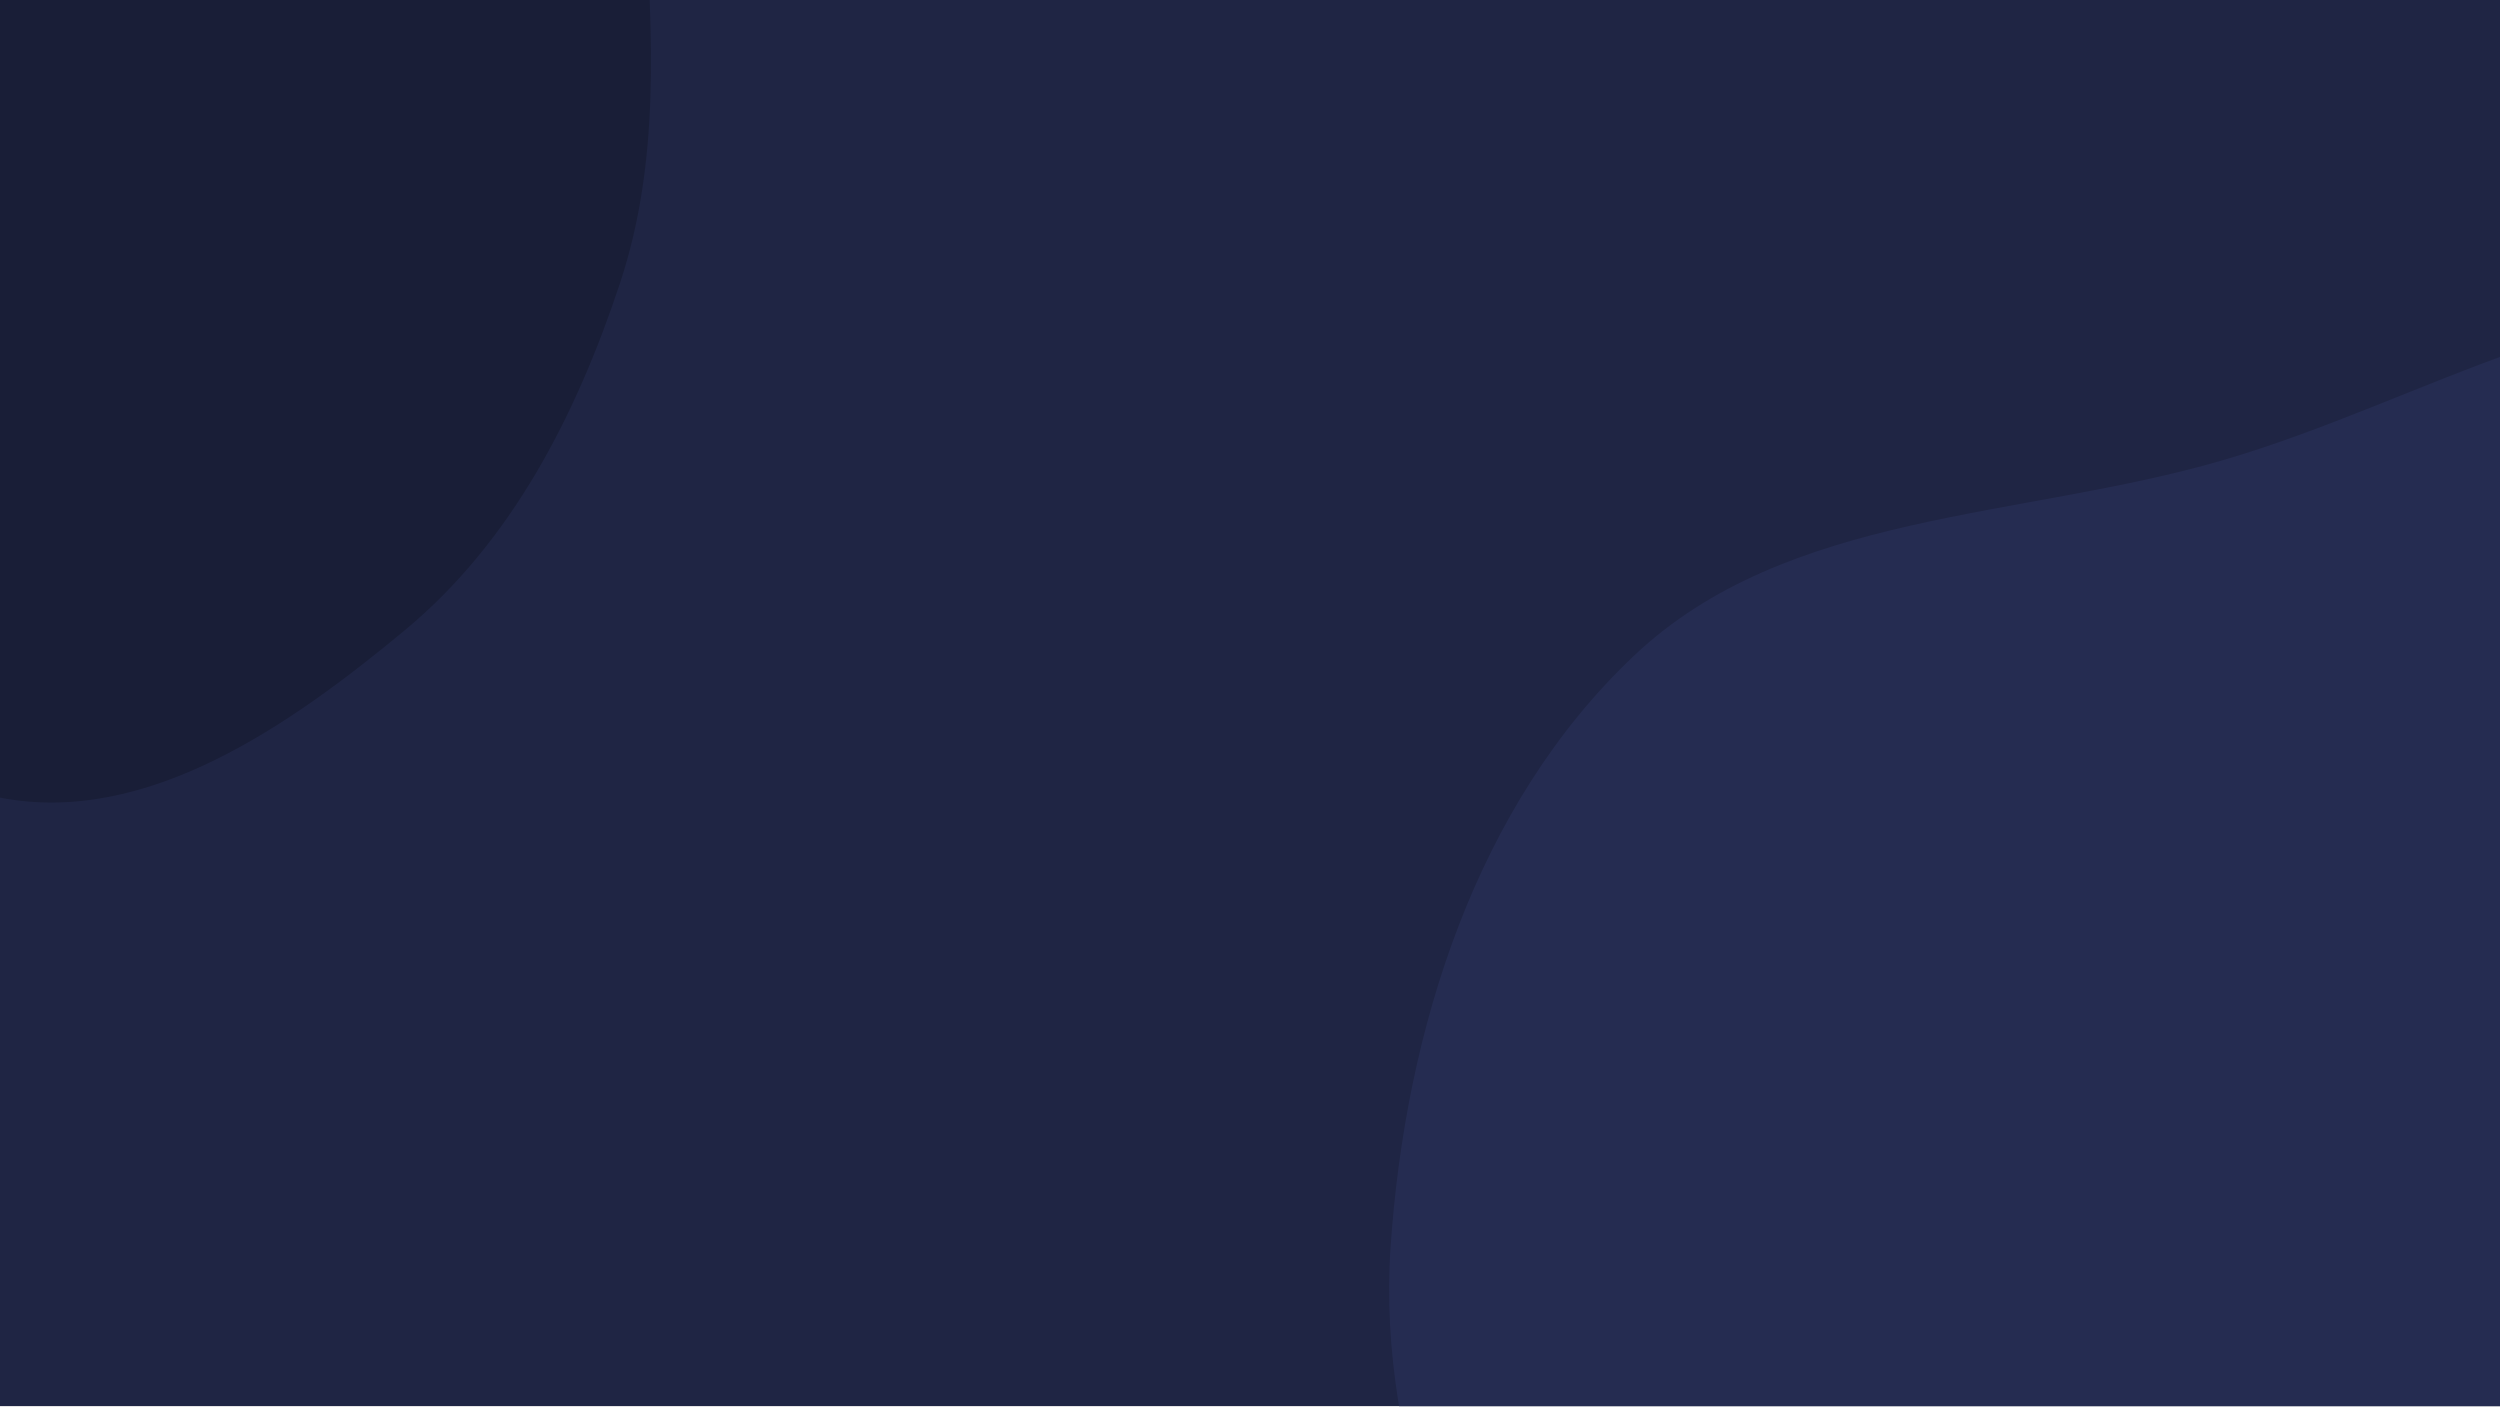
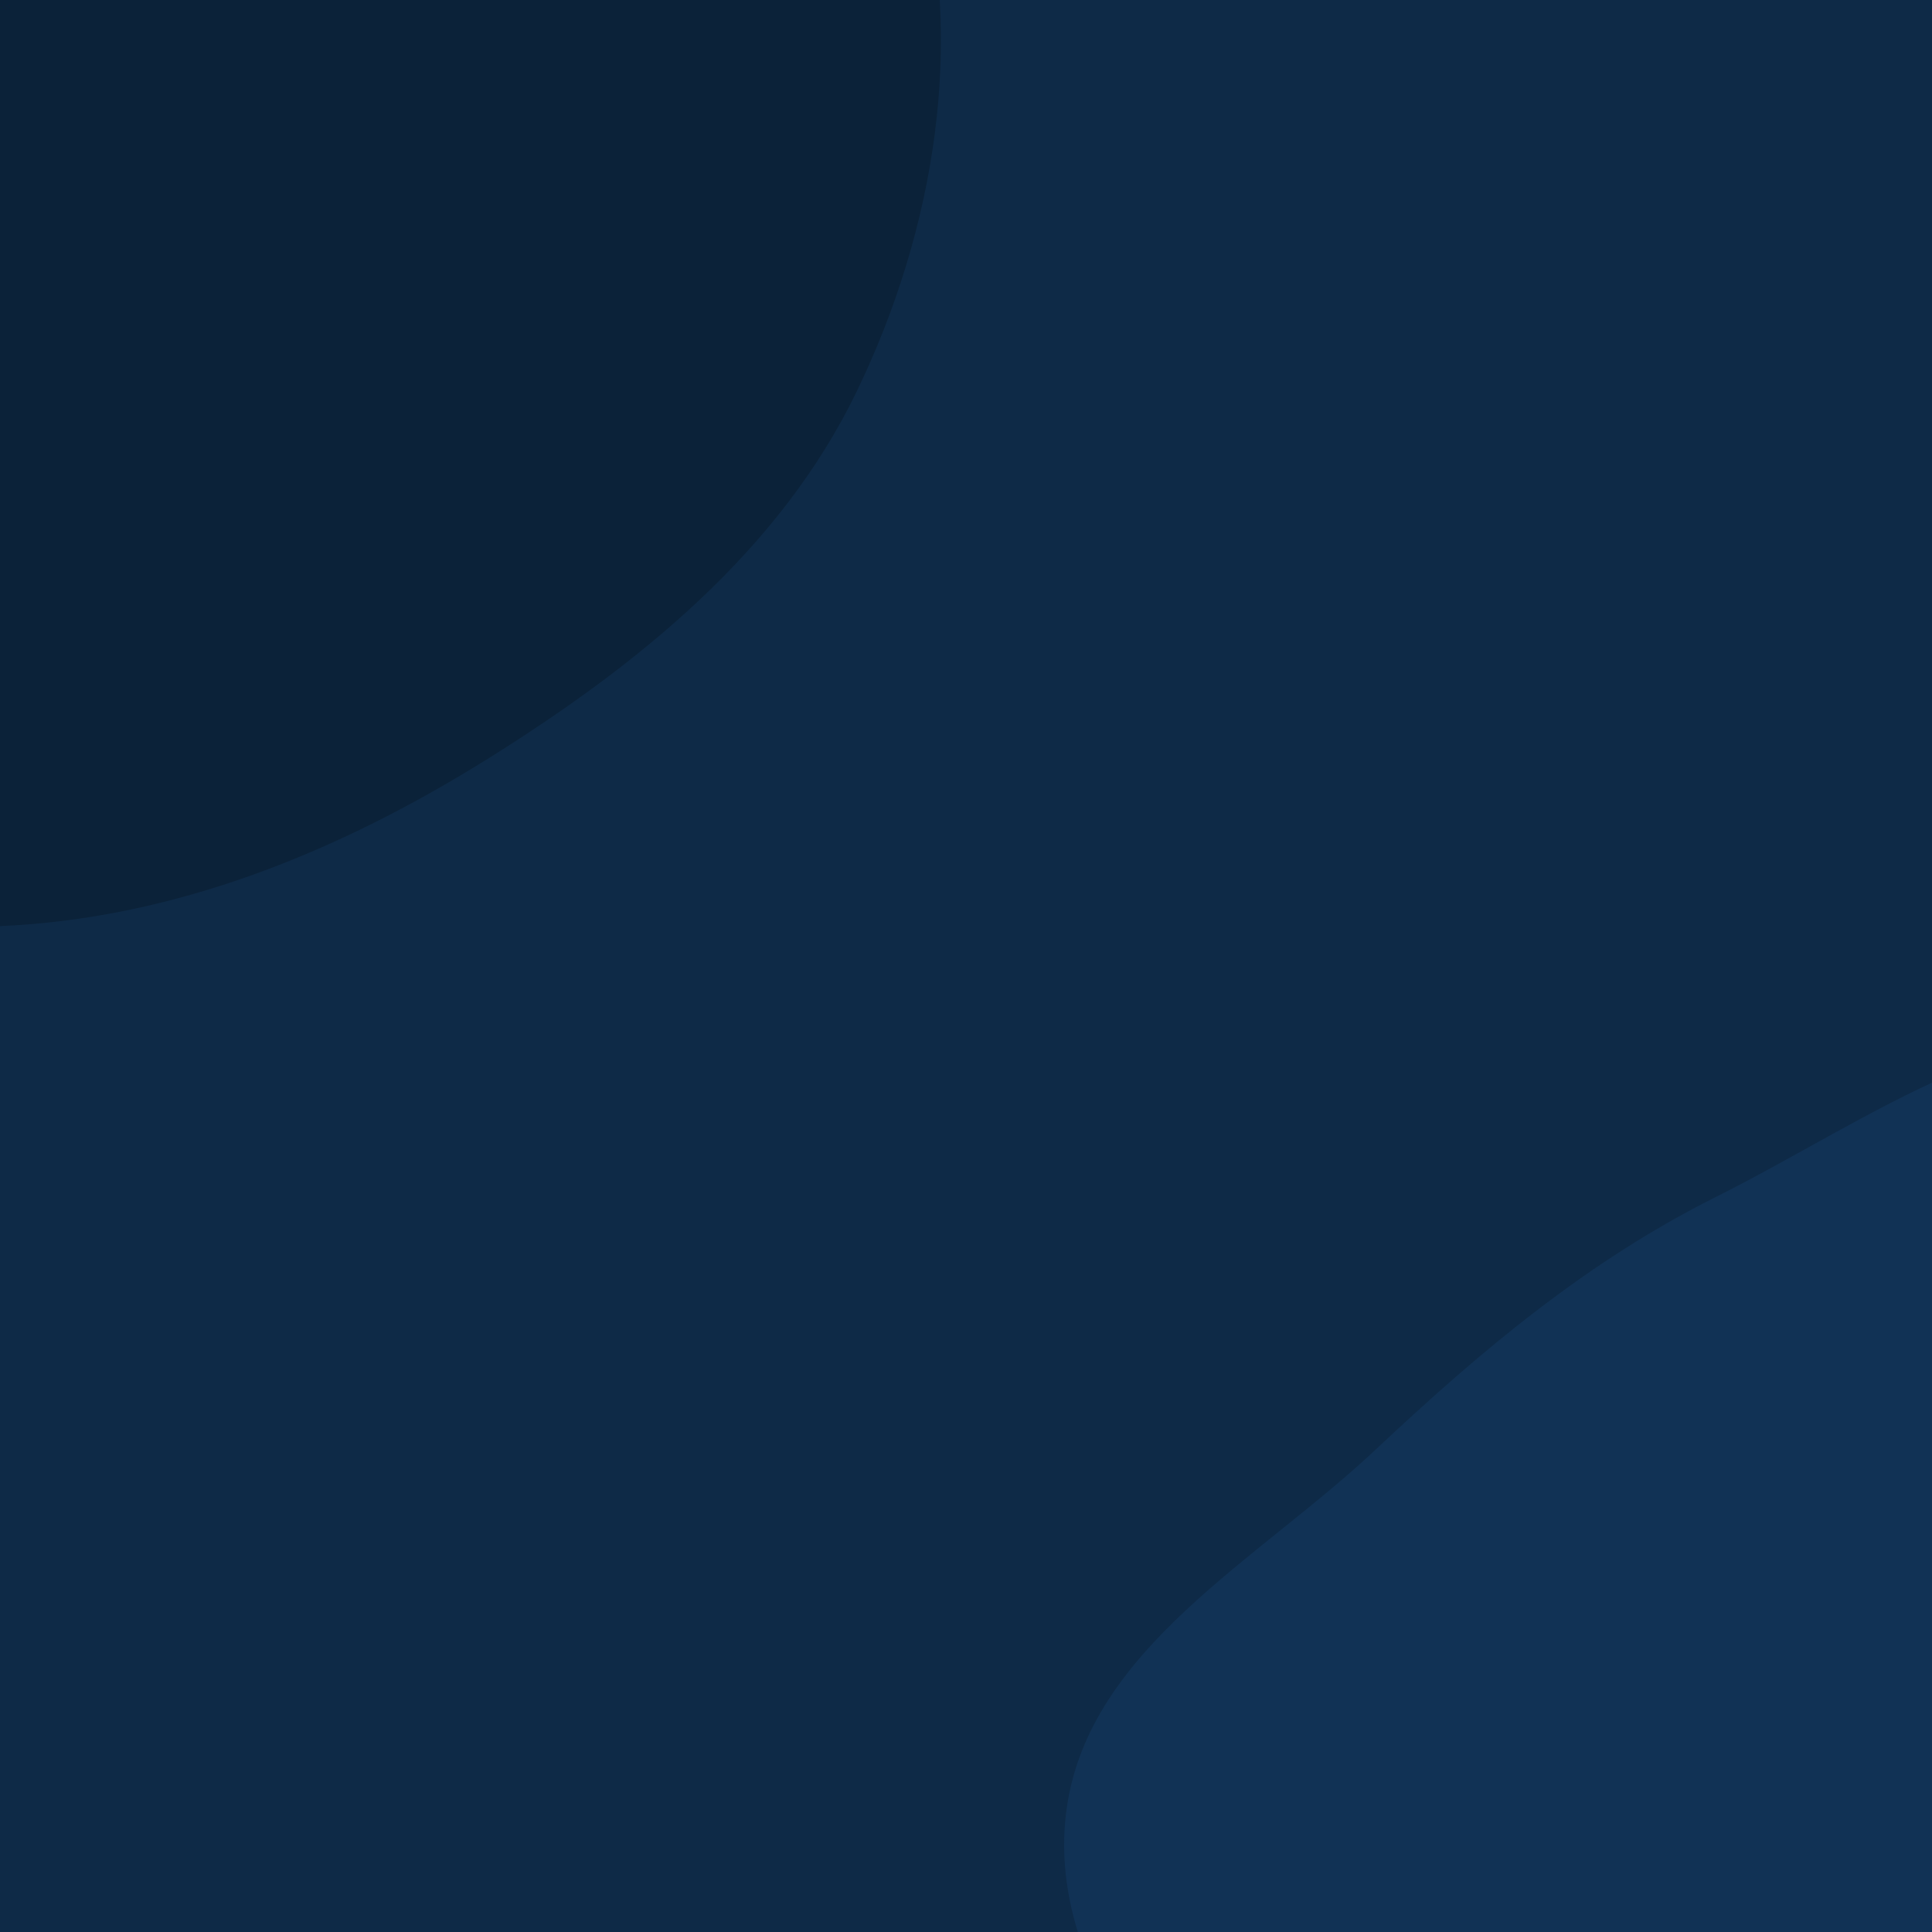
- <svg xmlns="http://www.w3.org/2000/svg" version="1.1" width="1920" height="1080" preserveAspectRatio="none" viewBox="0 0 1920 1080">
-   <g mask="url(&quot;#SvgjsMask1160&quot;)" fill="none">
-     <rect width="1920" height="1080" x="0" y="0" fill="rgba(31, 37, 68, 1)" />
-     <path d="M0,612.579C112.39,634.488,222.885,557.052,311.004,483.931C393.087,415.818,442.597,318.701,476.166,217.458C507.138,124.048,501.15,27.043,495.062,-71.179C488.446,-177.916,511.064,-301.376,439.103,-380.485C367.184,-459.548,241.804,-446.348,136.607,-465.24C42.95,-482.06,-53.233,-518.181,-142.383,-484.912C-229.645,-452.348,-272.282,-359.165,-334.167,-289.557C-396.992,-218.891,-476.228,-161.99,-508.496,-73.111C-544.968,27.346,-581.163,148.595,-526.604,240.492C-471.803,332.796,-329.424,314.233,-241.755,376.178C-147.802,442.563,-112.915,590.568,0,612.579" fill="#191e37" />
-     <path d="M1920 1865.094C2086.284 1869.476 2282.762 1948.927 2408.262 1839.751 2536.687 1728.03 2478.96 1517.287 2511.8 1350.266 2536.103 1226.663 2565.619 1111.178 2576.195 985.653 2589.91 822.865 2661.383 648.849 2582.971 505.532 2502.244 357.983 2332.916 266.85 2167.2 238.113 2008.053 210.515 1861.789 308.438 1706.702 353.574 1551.166 398.84 1372.55 392.347 1254.845 503.64 1133.507 618.368 1079.362 790.898 1067.985 957.499 1057.058 1117.516 1127.789 1265.477 1192.808 1412.097 1258.521 1560.28 1310.413 1728.735 1448.001 1814.444 1585.085 1899.839 1758.549 1860.839 1920 1865.094" fill="#252c51" />
+ <svg xmlns="http://www.w3.org/2000/svg" version="1.1" width="1440" height="1440" preserveAspectRatio="none" viewBox="0 0 1440 1440">
+   <g mask="url(&quot;#SvgjsMask1013&quot;)" fill="none">
+     <rect width="1440" height="1440" x="0" y="0" fill="#0e2a47" />
+     <path d="M0,690.27C130.619,684.667,252.582,634.826,363.488,565.598C475.543,495.652,581.177,410.599,638.611,291.644C696.693,171.348,720.334,30.211,684.058,-98.353C649.525,-220.739,544.829,-306.078,447.023,-387.348C361.833,-458.135,265.759,-513.138,157.38,-535.988C54.529,-557.672,-51.44,-547.839,-150.741,-513.375C-246.77,-480.047,-322.588,-413.32,-396.653,-343.702C-478.543,-266.728,-577.876,-196.108,-604.446,-86.906C-631.774,25.414,-575.735,136.717,-540.316,246.754C-500.274,371.153,-485.109,514.749,-384.096,597.665C-280.194,682.952,-134.3,696.031,0,690.27" fill="#0b2239" />
+     <path d="M1440 2141.63C1568.792 2150.437 1662.27 2019.583 1754.29 1929.044 1831.336 1853.237 1885.374 1762.157 1927.041 1662.424 1967.516 1565.542 1997.02 1465.535 1991.745 1360.671 1986.104 1248.546 1954.404 1140.759 1895.976 1044.894 1829.58 935.955 1758.941 806.209 1635.108 775.525 1511.406 744.873 1393.086 835.033 1279.105 892.041 1182.875 940.171 1103.571 1006.854 1025.2 1080.574 937.913 1162.68 812.19 1228.667 795.139 1347.283 778.088 1465.899 874.715 1568.002 940.757 1667.997 997.949 1754.592 1076.884 1816.446 1152.171 1887.871 1246.881 1977.723 1309.754 2132.724 1440 2141.63" fill="#113255" />
  </g>
  <defs>
-     <mask id="SvgjsMask1160">
-       <rect width="1920" height="1080" fill="#ffffff" />
+     <mask id="SvgjsMask1013">
+       <rect width="1440" height="1440" fill="#ffffff" />
    </mask>
  </defs>
</svg>
